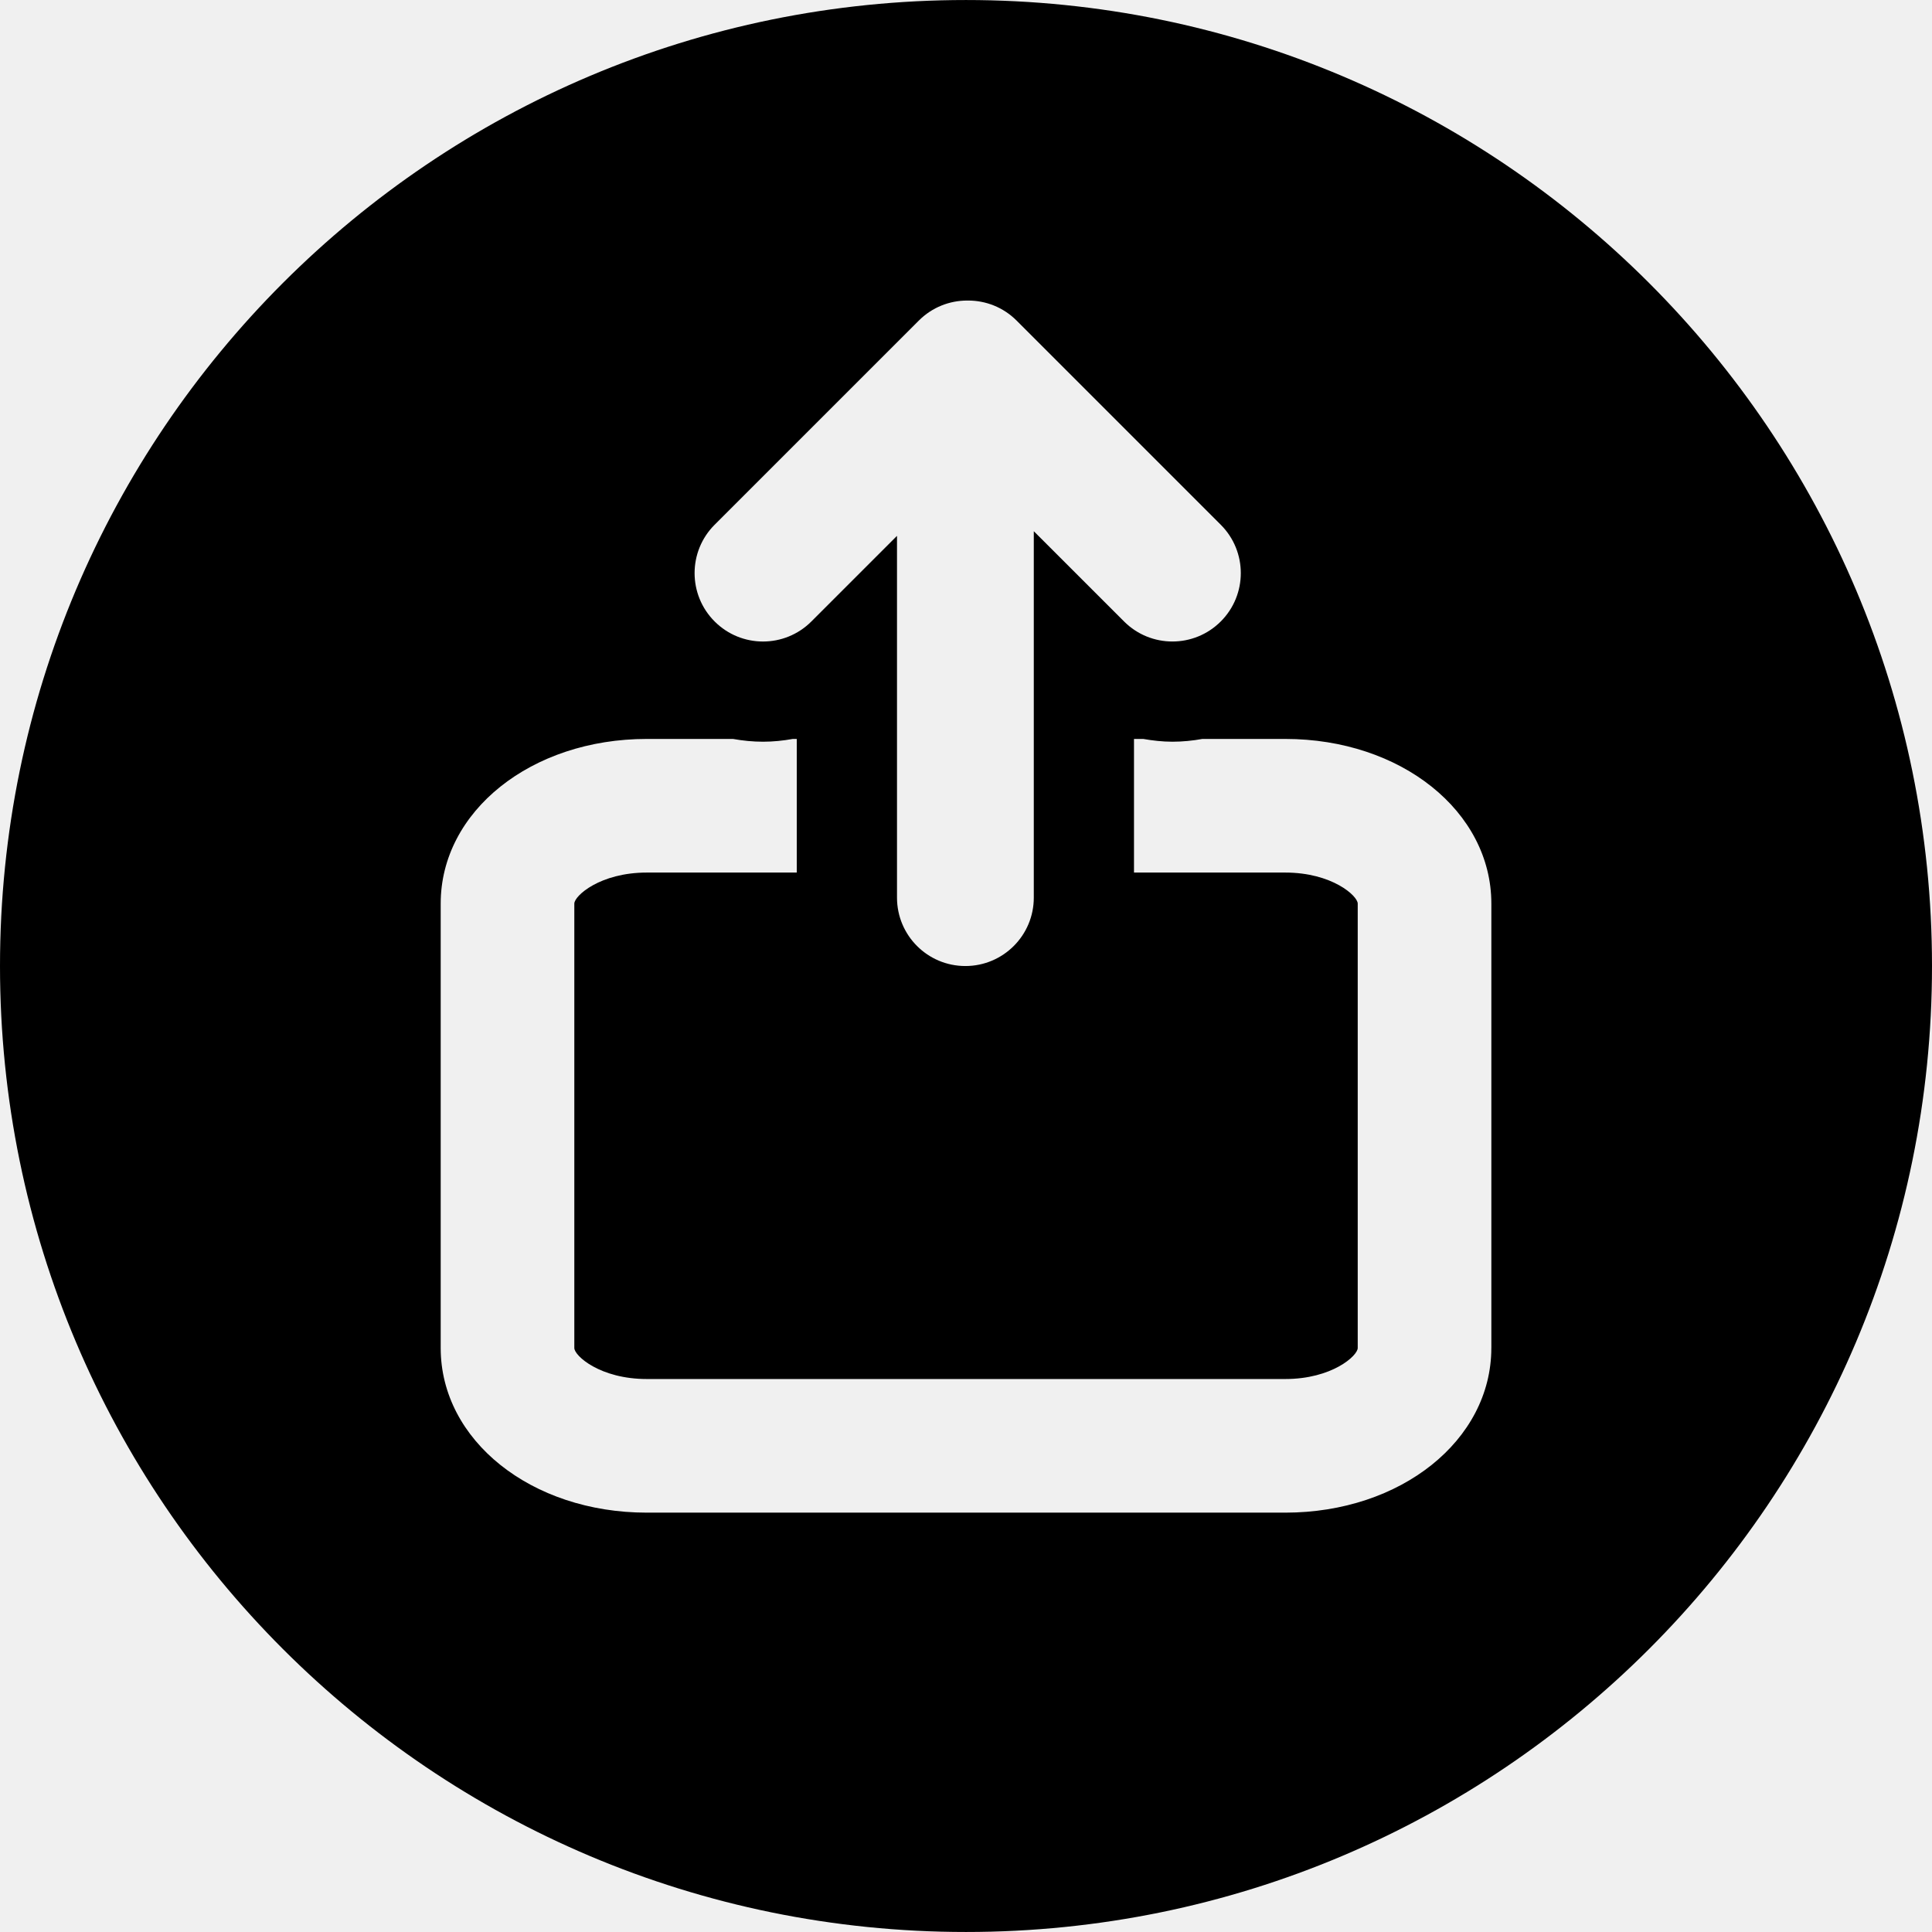
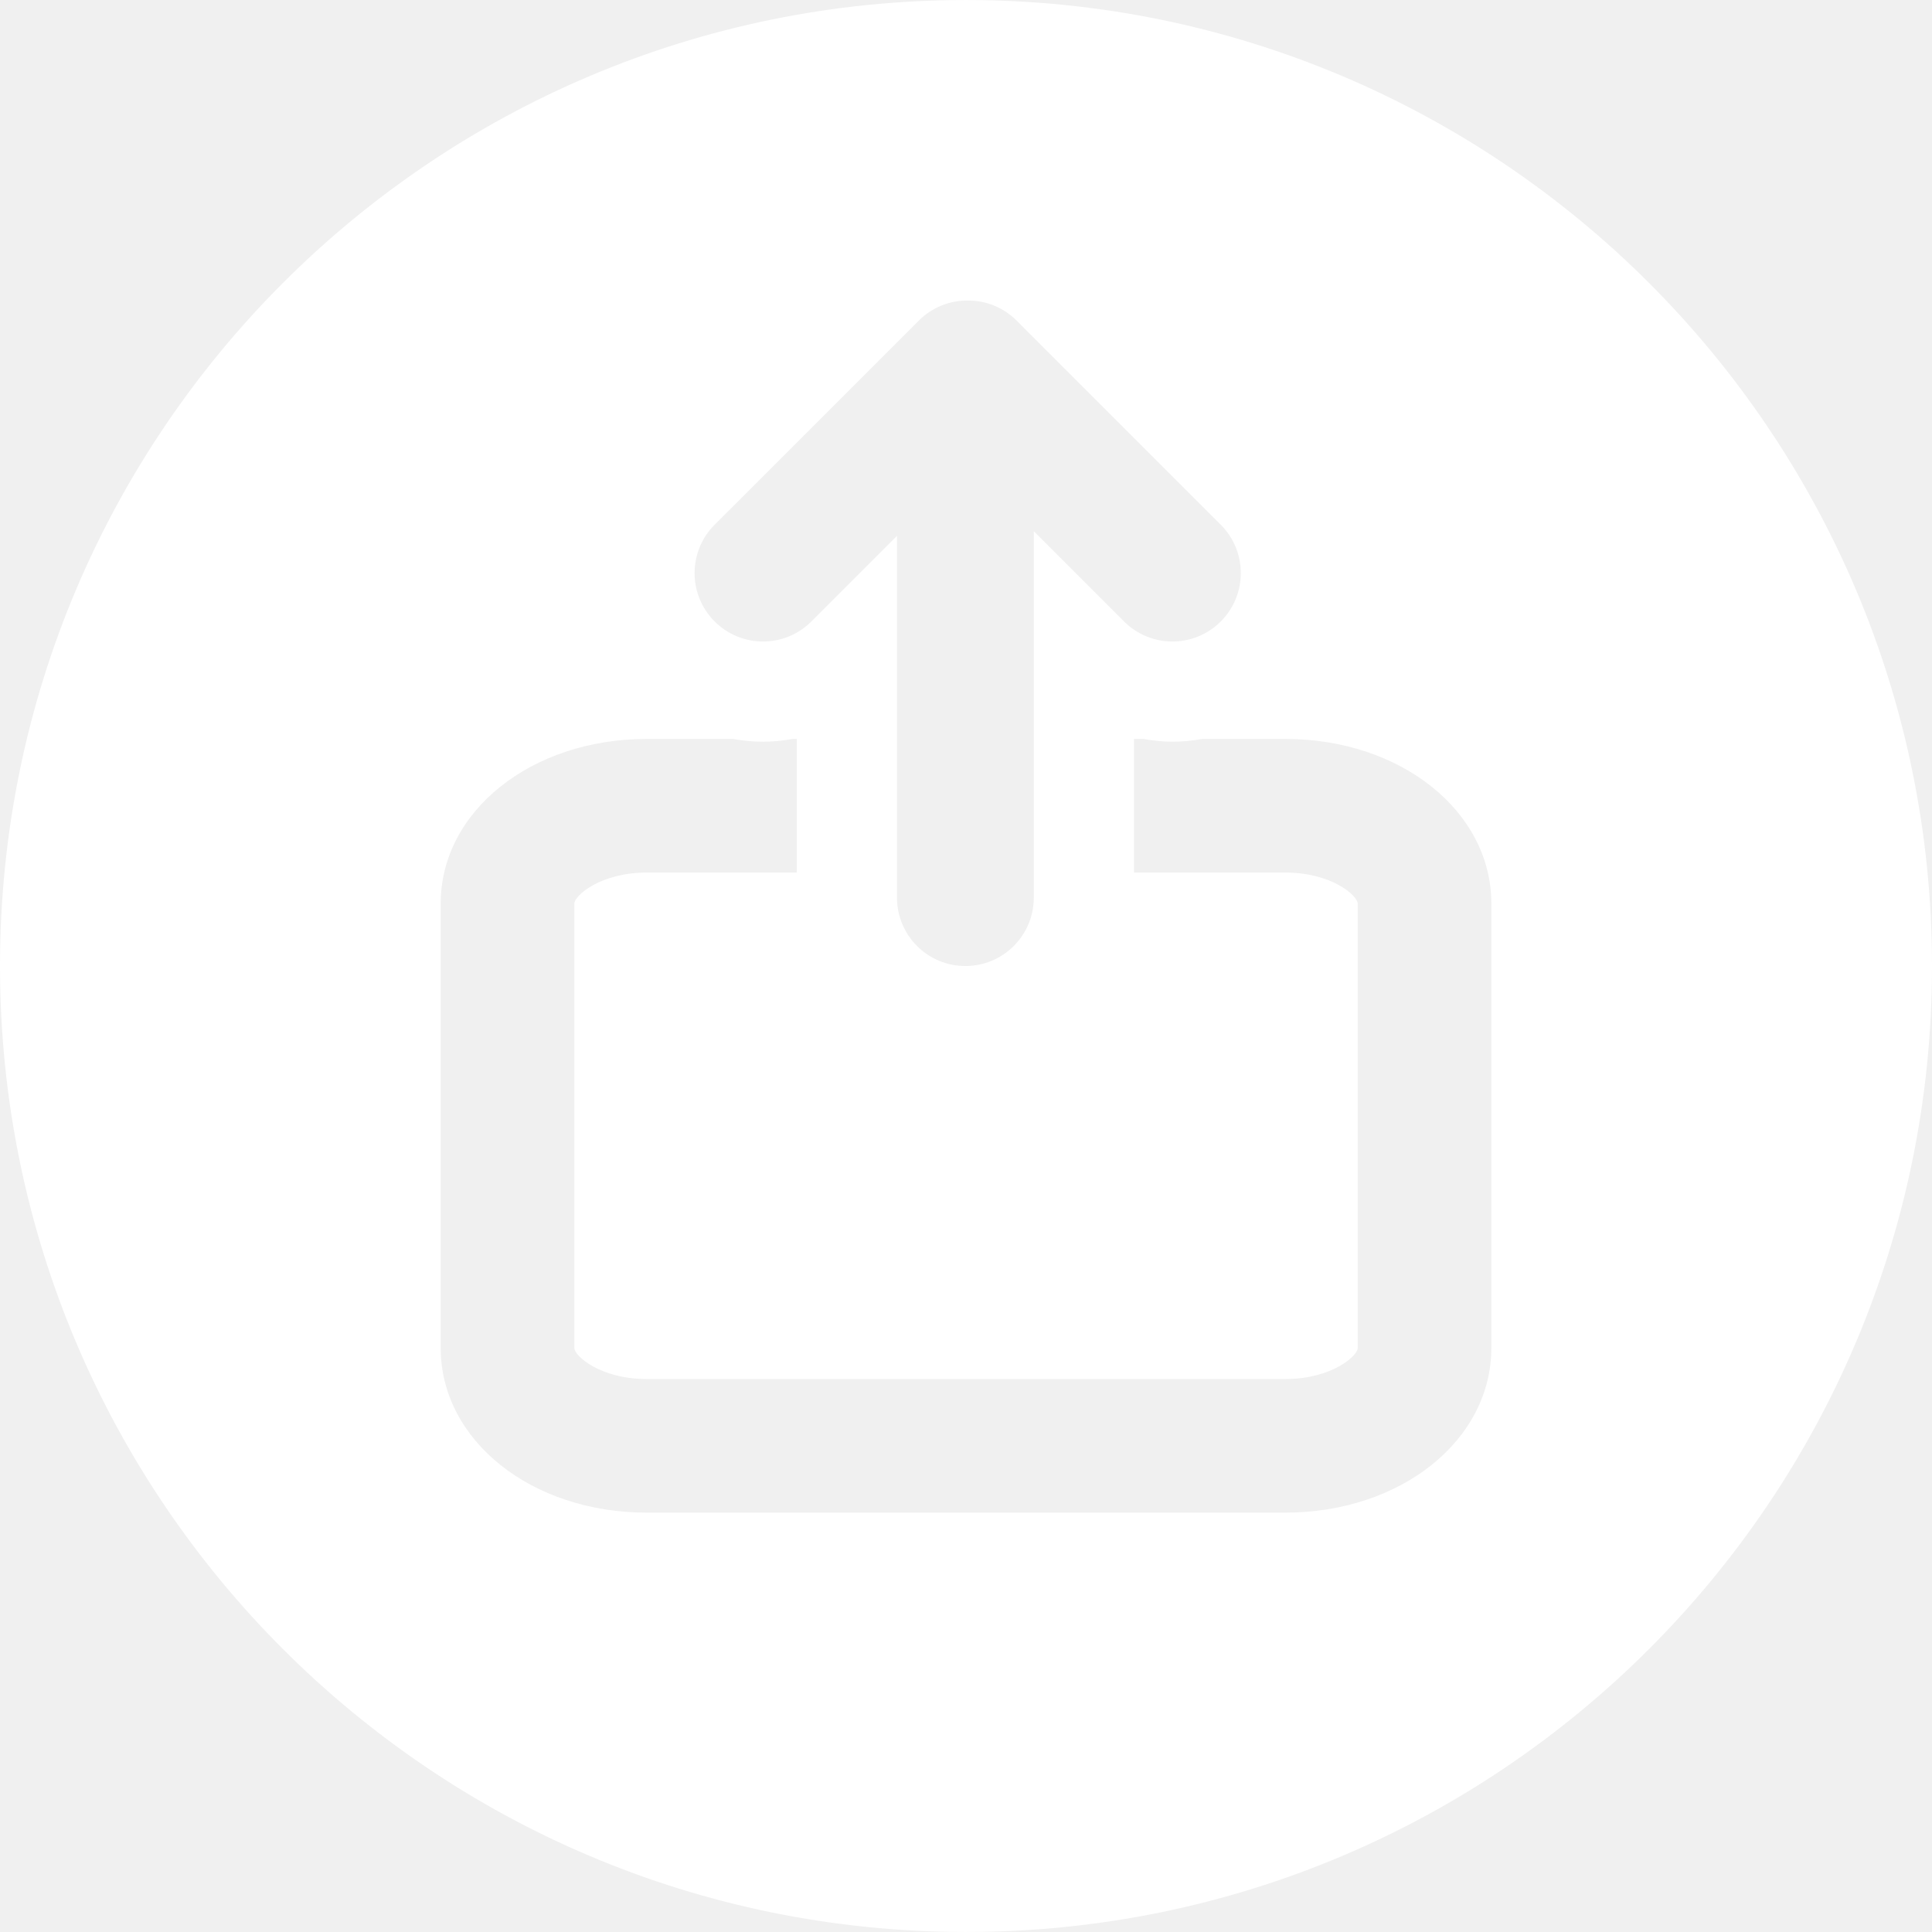
- <svg xmlns="http://www.w3.org/2000/svg" version="1.1" id="Layer_1" x="0px" y="0px" viewBox="0 0 300 300" style="enable-background:new 0 0 300 300;" xml:space="preserve">
+ <svg xmlns="http://www.w3.org/2000/svg" fill="#FFFFFF" version="1.1" id="Layer_1" x="0px" y="0px" viewBox="0 0 300 300" style="enable-background:new 0 0 300 300;" xml:space="preserve">
  <g>
    <g>
      <path d="M149.997,0.003C67.156,0.003,0,67.161,0,150s67.156,149.997,149.997,149.997C232.834,299.997,300,232.837,300,150    C300,67.158,232.834,0.003,149.997,0.003z M110.967,81.483l31.712-31.709c2.077-2.075,4.79-3.105,7.506-3.105    c0.026,0,0.054,0,0.078,0c0.029,0,0.054,0,0.078,0c2.715,0,5.434,1.03,7.511,3.105l31.707,31.709c4.15,4.147,4.15,10.872,0,15.017    c-2.072,2.075-4.793,3.112-7.508,3.112c-2.721,0-5.436-1.037-7.508-3.112l-14.016-14.013v32.259v20.749v3.888    c0,5.867-4.757,10.621-10.623,10.621c-5.867,0-10.618-4.754-10.618-10.621v-3.888v-20.749V83.207l-13.297,13.295    c-2.077,2.075-4.793,3.112-7.508,3.112c-2.721,0-5.436-1.037-7.511-3.112C106.819,92.355,106.819,85.627,110.967,81.483z     M231.576,209.318h-0.003c0,14.335-14.057,25.565-32.005,25.565h-99.132c-17.945,0-32.005-11.23-32.005-25.565V140.31    c0-14.337,14.057-25.568,32.005-25.568h13.385c1.522,0.272,3.079,0.431,4.658,0.431c1.569,0,3.115-0.161,4.63-0.431h0.612v20.749    h-23.285c-7.265,0-11.256,3.621-11.256,4.819v69.008c0,1.198,3.992,4.816,11.256,4.816h99.135c7.265,0,11.256-3.621,11.256-4.816    V140.31c0-1.198-3.992-4.819-11.256-4.819h-23.485v-20.749h1.437c1.481,0.257,2.988,0.431,4.526,0.431    c1.579,0,3.133-0.158,4.658-0.431h12.864c17.948,0,32.005,11.233,32.005,25.568V209.318z" />
    </g>
  </g>
  <g>
</g>
  <g>
</g>
  <g>
</g>
  <g>
</g>
  <g>
</g>
  <g>
</g>
  <g>
</g>
  <g>
</g>
  <g>
</g>
  <g>
</g>
  <g>
</g>
  <g>
</g>
  <g>
</g>
  <g>
</g>
  <g>
</g>
</svg>
